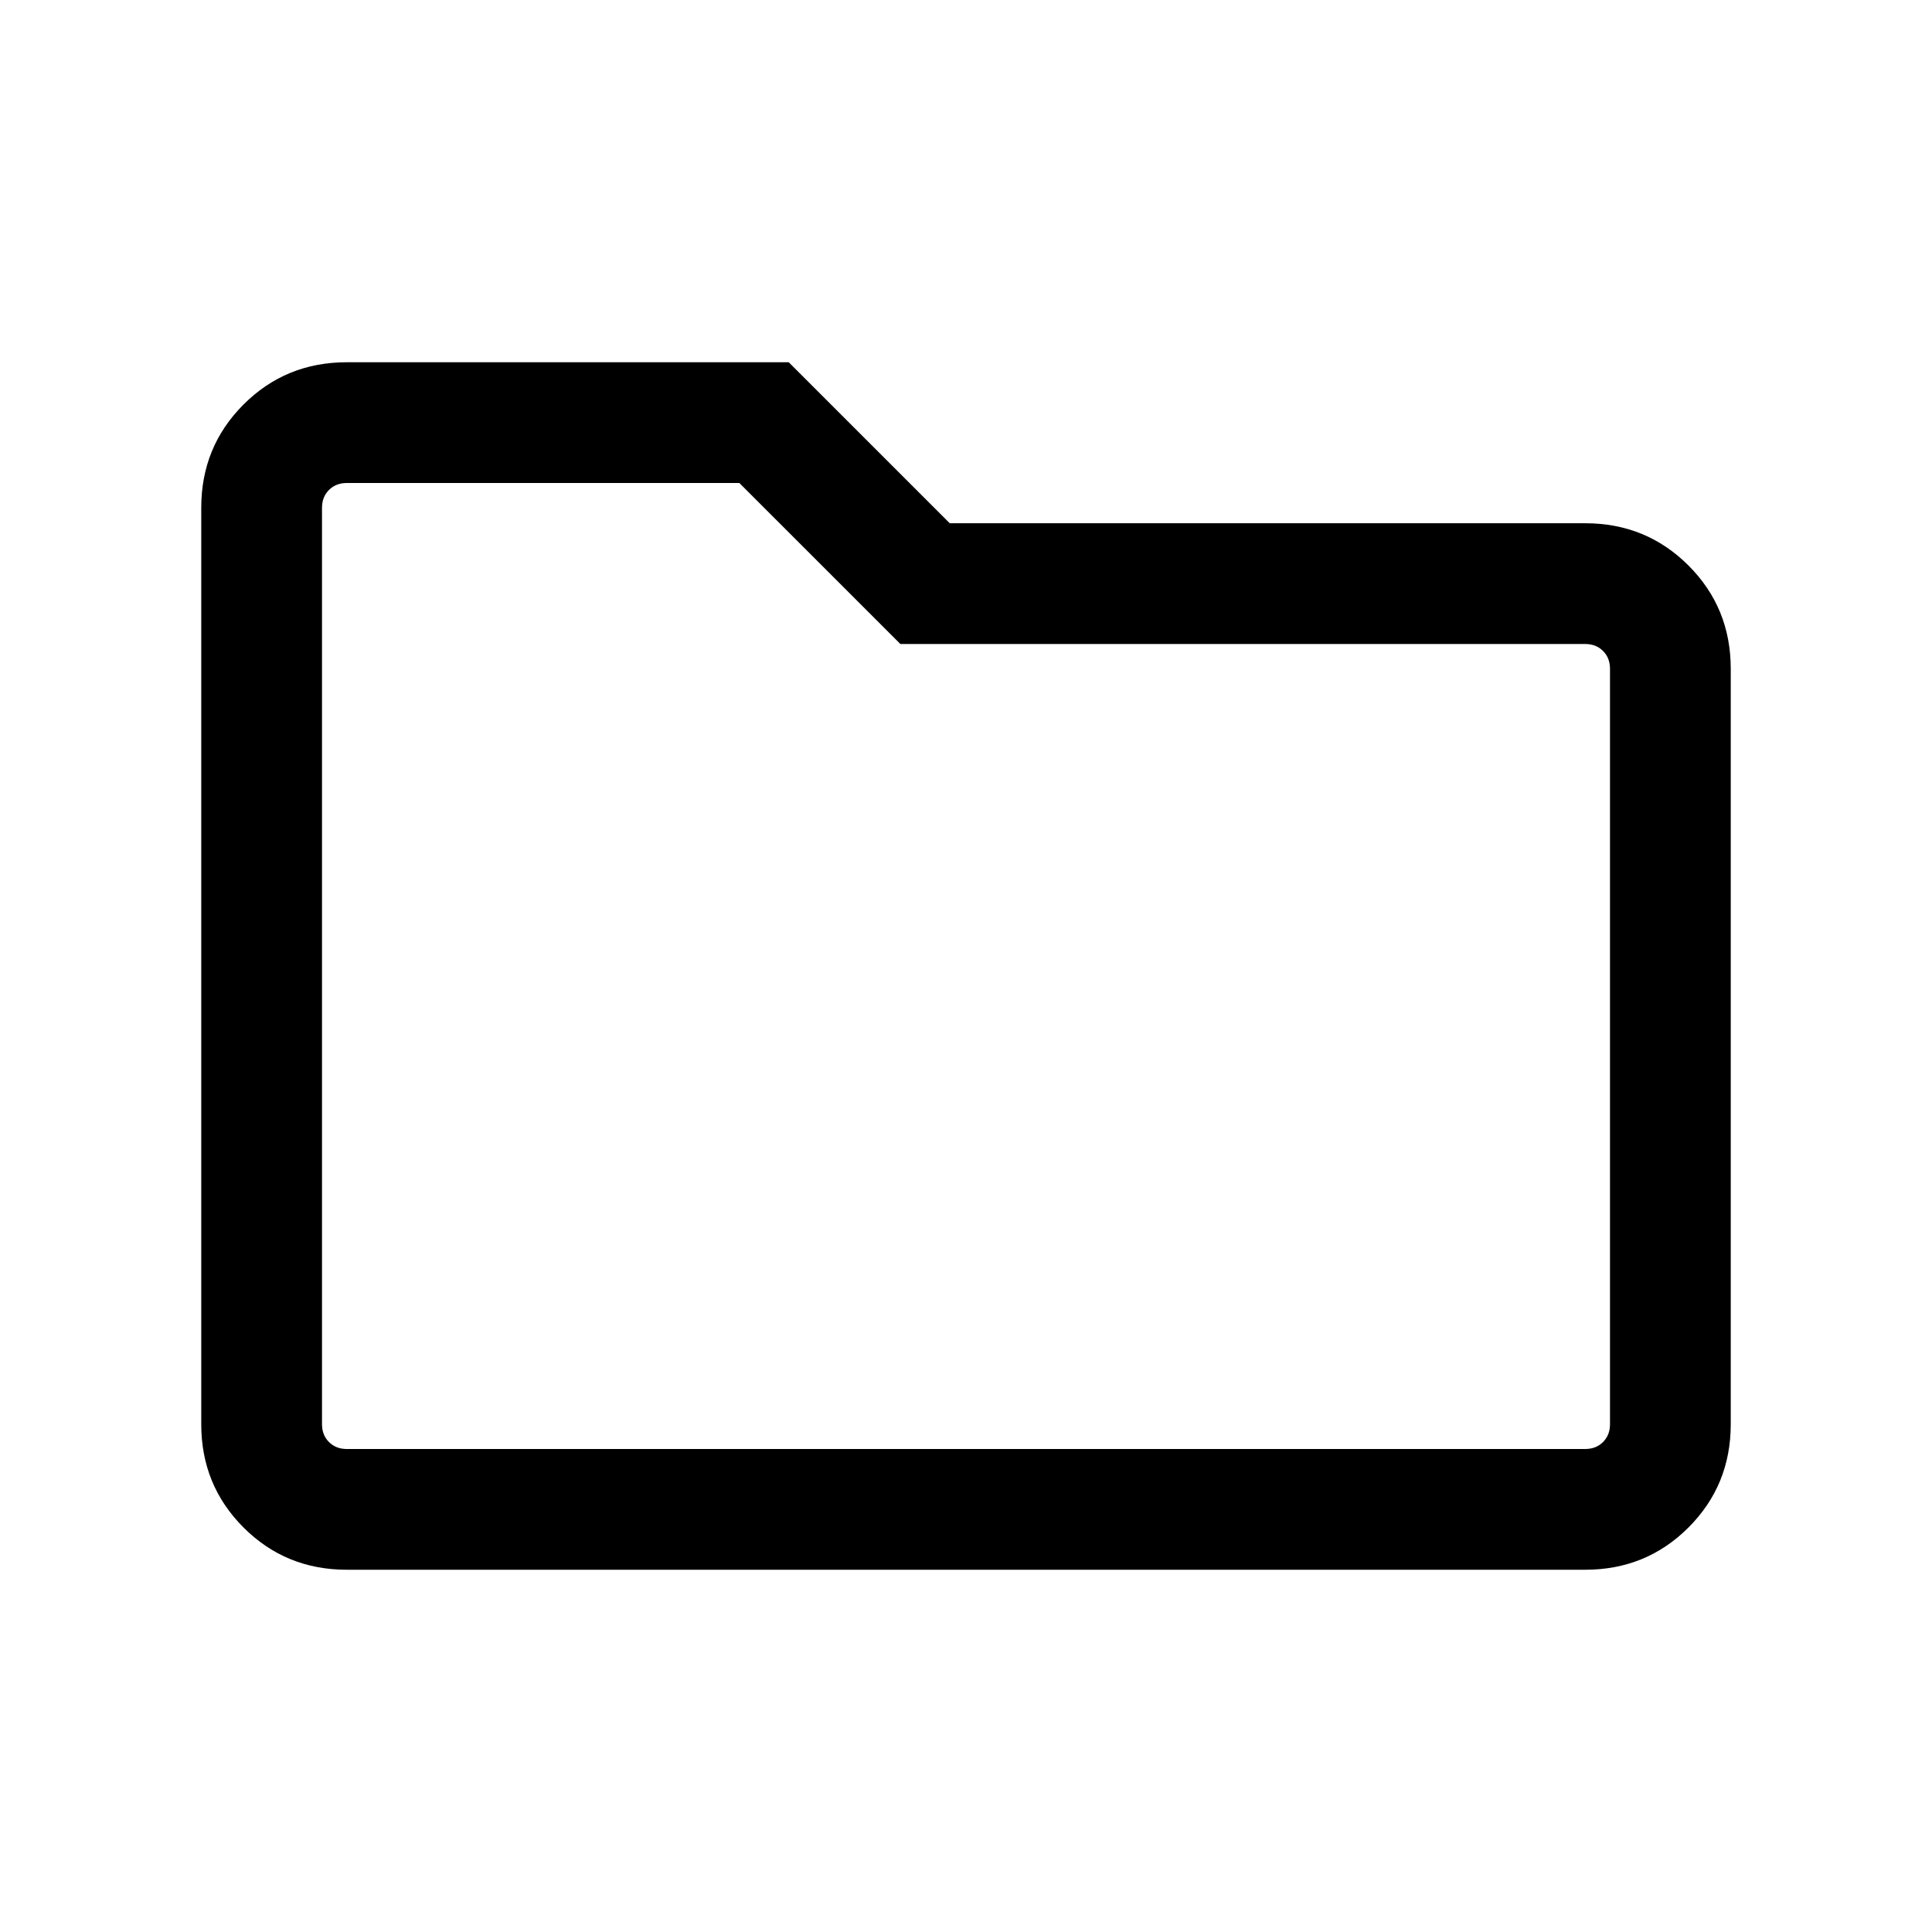
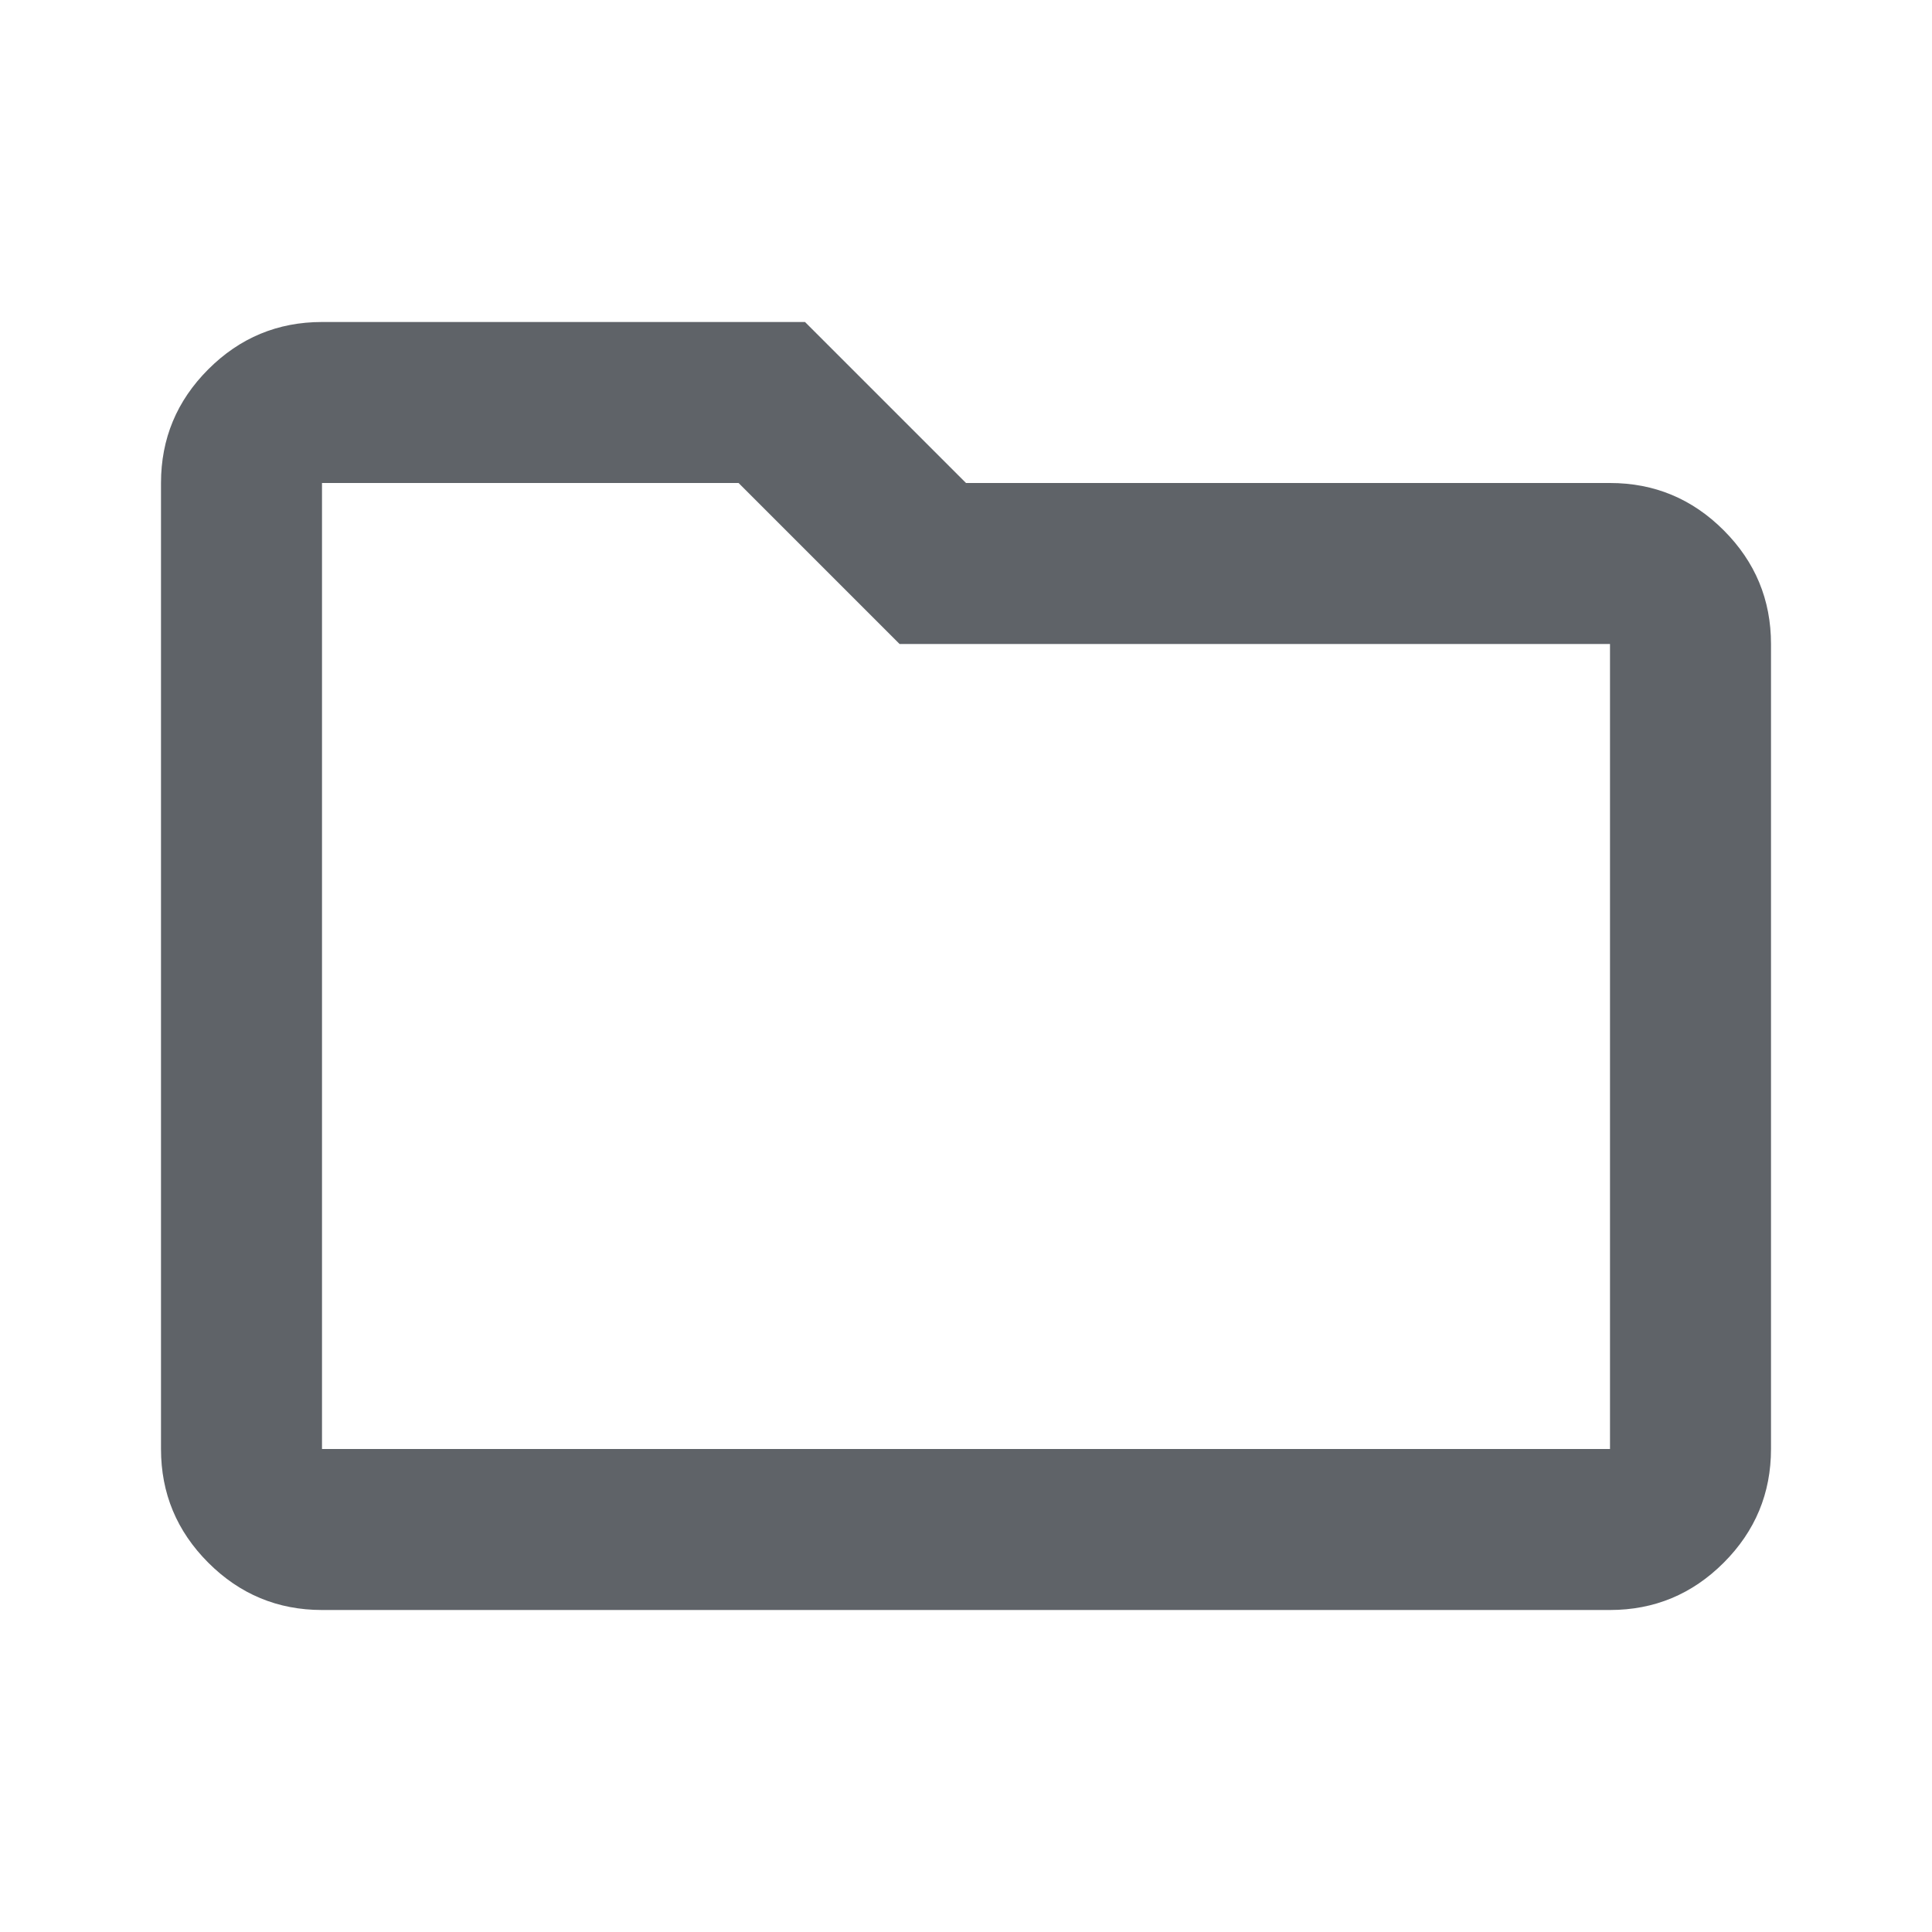
- <svg xmlns="http://www.w3.org/2000/svg" height="24" viewBox="0 -960 960 960" width="24">
-   <path d="M172.309-180.001q-30.308 0-51.308-21t-21-51.308v-455.382q0-30.308 21-51.308t51.308-21h219.613l80 80h315.769q30.308 0 51.308 21t21 51.308v375.382q0 30.308-21 51.308t-51.308 21H172.309Zm0-59.999h615.382q5.385 0 8.847-3.462 3.462-3.462 3.462-8.847v-375.382q0-5.385-3.462-8.847-3.462-3.462-8.847-3.462H447.385l-80-80H172.309q-5.385 0-8.847 3.462-3.462 3.462-3.462 8.847v455.382q0 5.385 3.462 8.847 3.462 3.462 8.847 3.462ZM160-240v-480 480Z" />
+ <svg xmlns="http://www.w3.org/2000/svg" height="24px" viewBox="0 -960 960 960" width="24px" fill="#5f6368">
+   <path d="M160-160q-33 0-56.5-23.5T80-240v-480q0-33 23.5-56.5T160-800h240l80 80h320q33 0 56.5 23.5T880-640v400q0 33-23.5 56.5T800-160H160Zm0-80h640v-400H447l-80-80H160v480Zm0 0v-480 480Z" />
</svg>
